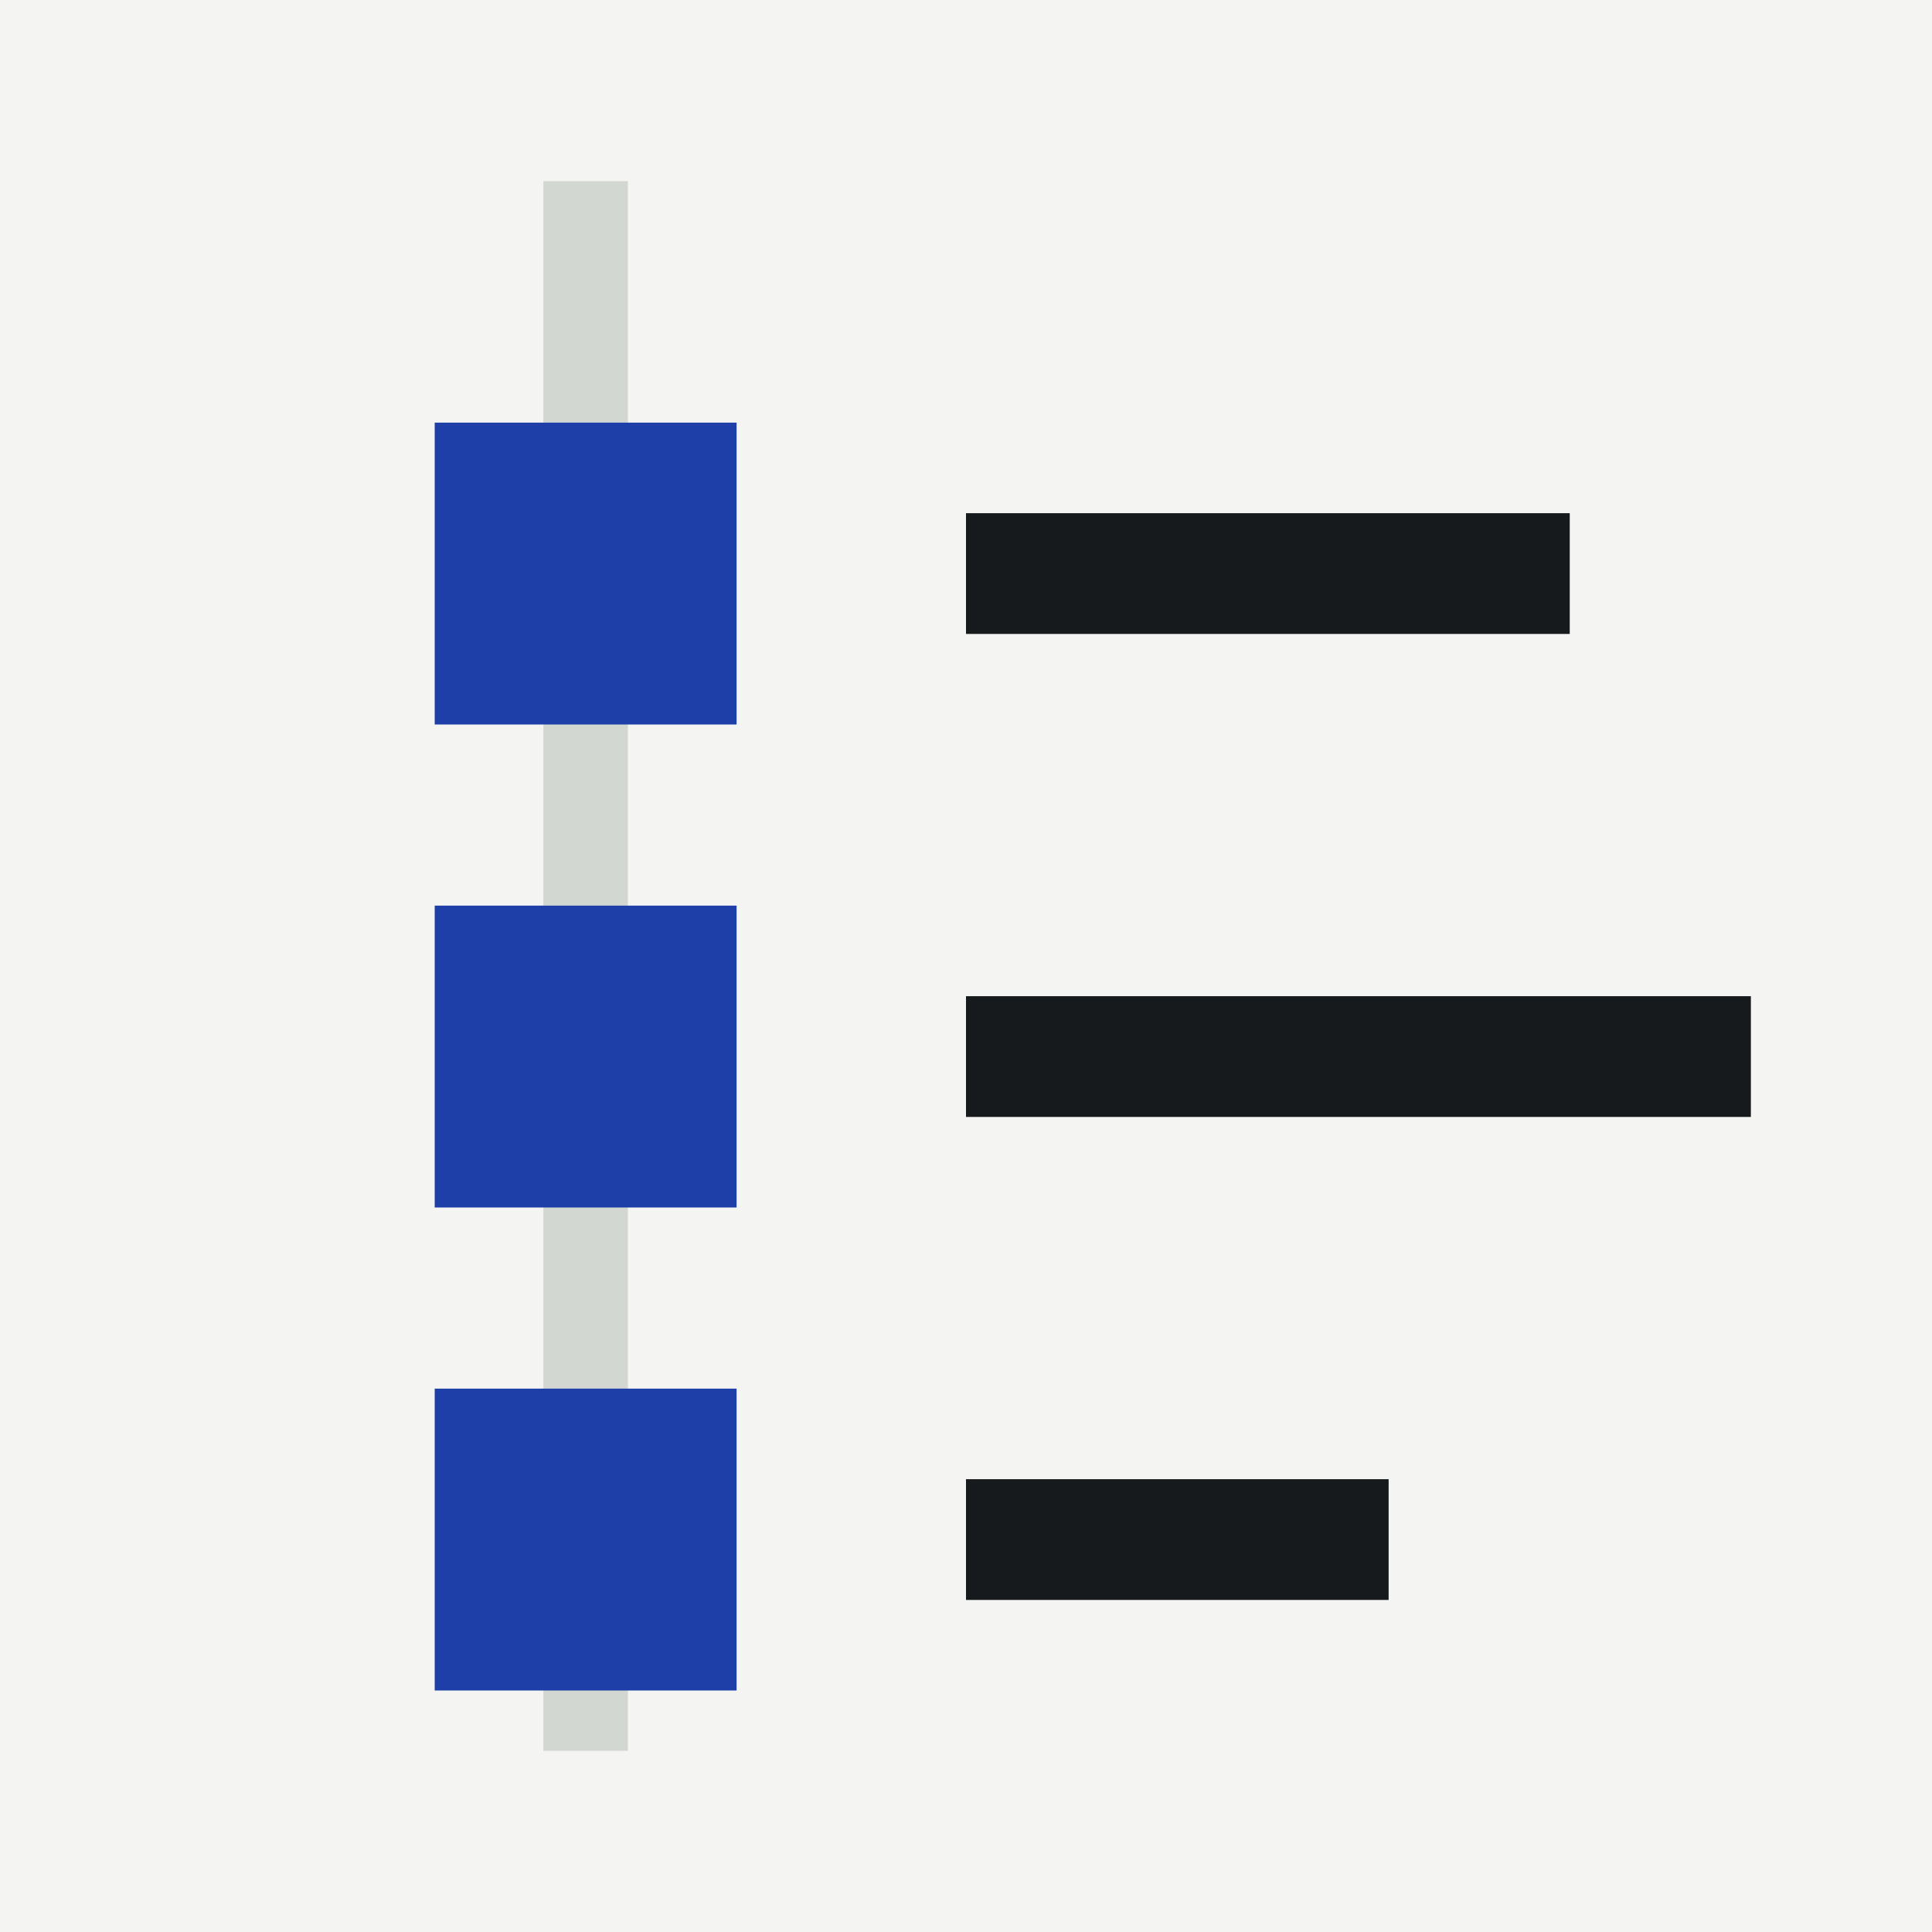
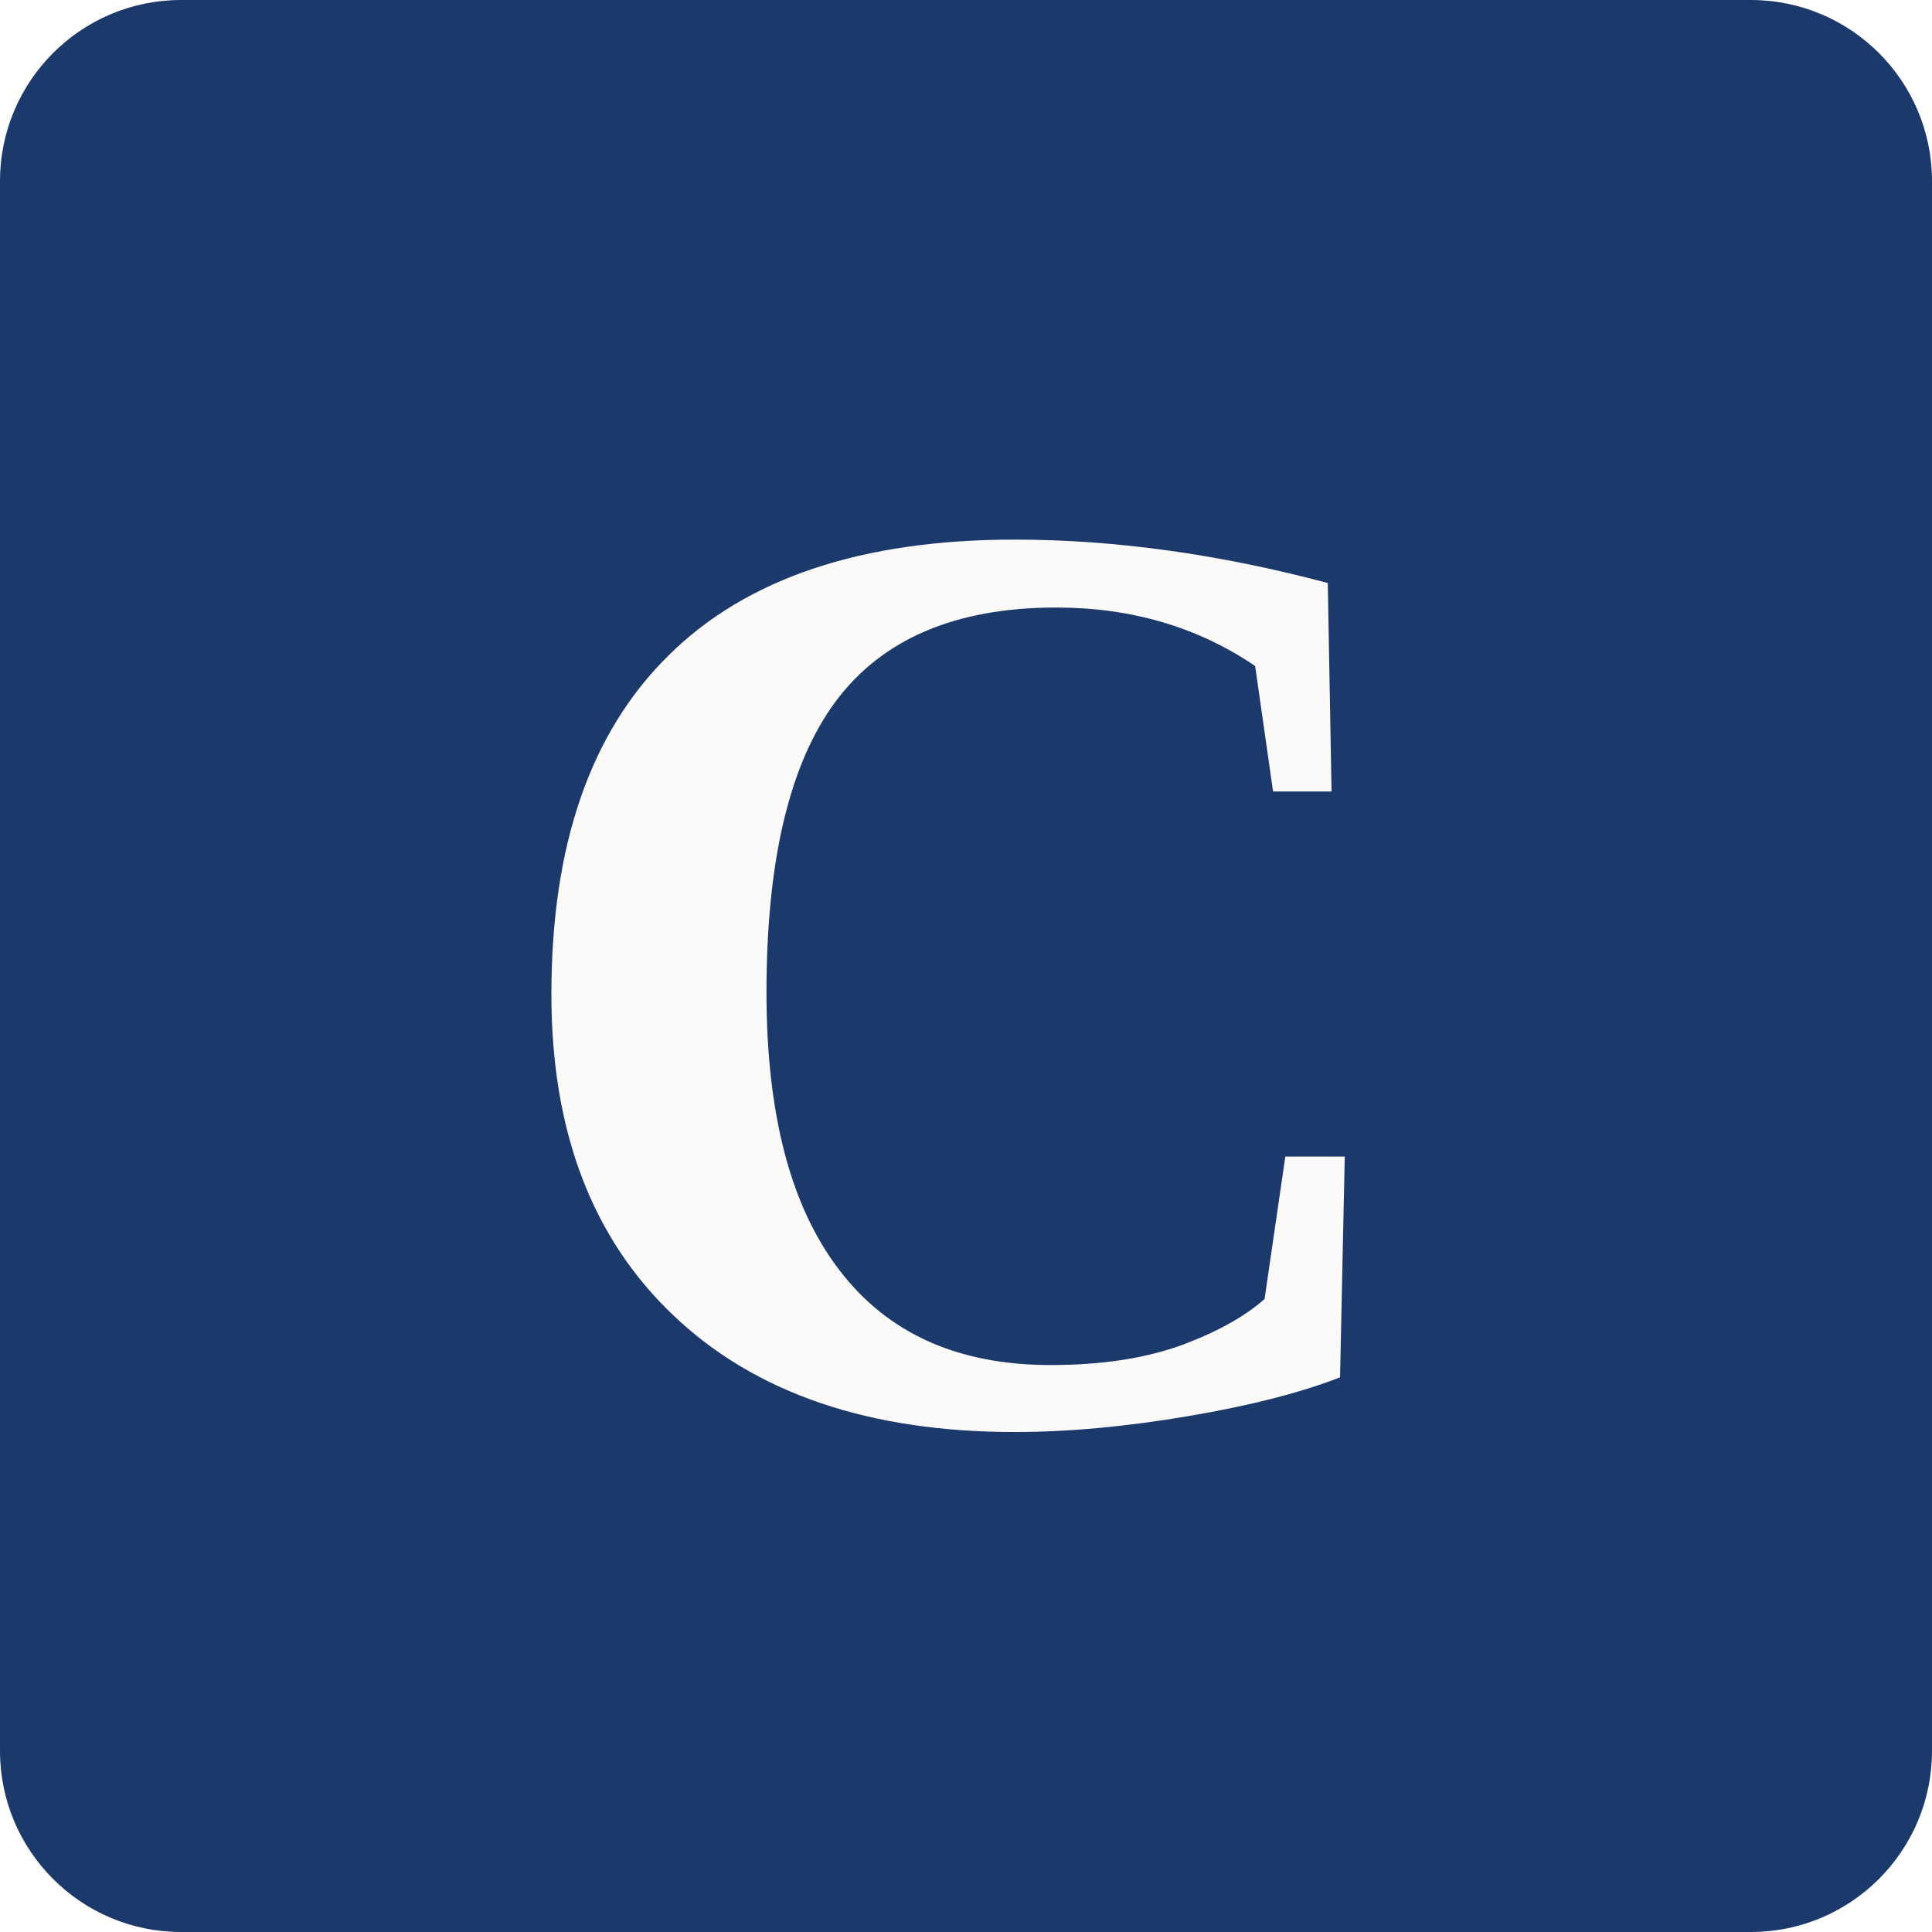
<svg xmlns="http://www.w3.org/2000/svg" viewBox="0 0 32 32">
-   <rect width="32" height="32" fill="#f4f5f3" />
-   <rect x="9" y="3" width="1.4" height="26" fill="#d3d7d2" />
-   <rect x="7.2" y="7" width="5" height="5" fill="#1e3fa8" />
-   <rect x="7.2" y="15" width="5" height="5" fill="#1e3fa8" />
-   <rect x="7.2" y="23" width="5" height="5" fill="#1e3fa8" />
-   <rect x="16" y="8.5" width="10" height="2" fill="#171a1c" />
-   <rect x="16" y="16.5" width="13" height="2" fill="#171a1c" />
-   <rect x="16" y="24.5" width="7" height="2" fill="#171a1c" />
+   <rect width="32" height="32" rx="3" fill="#1b3a6b" />
+   <text x="16" y="23.5" text-anchor="middle" fill="#fbfaf9" font-family="Source Serif 4, Georgia, serif" font-size="22" font-weight="600">C</text>
</svg>
